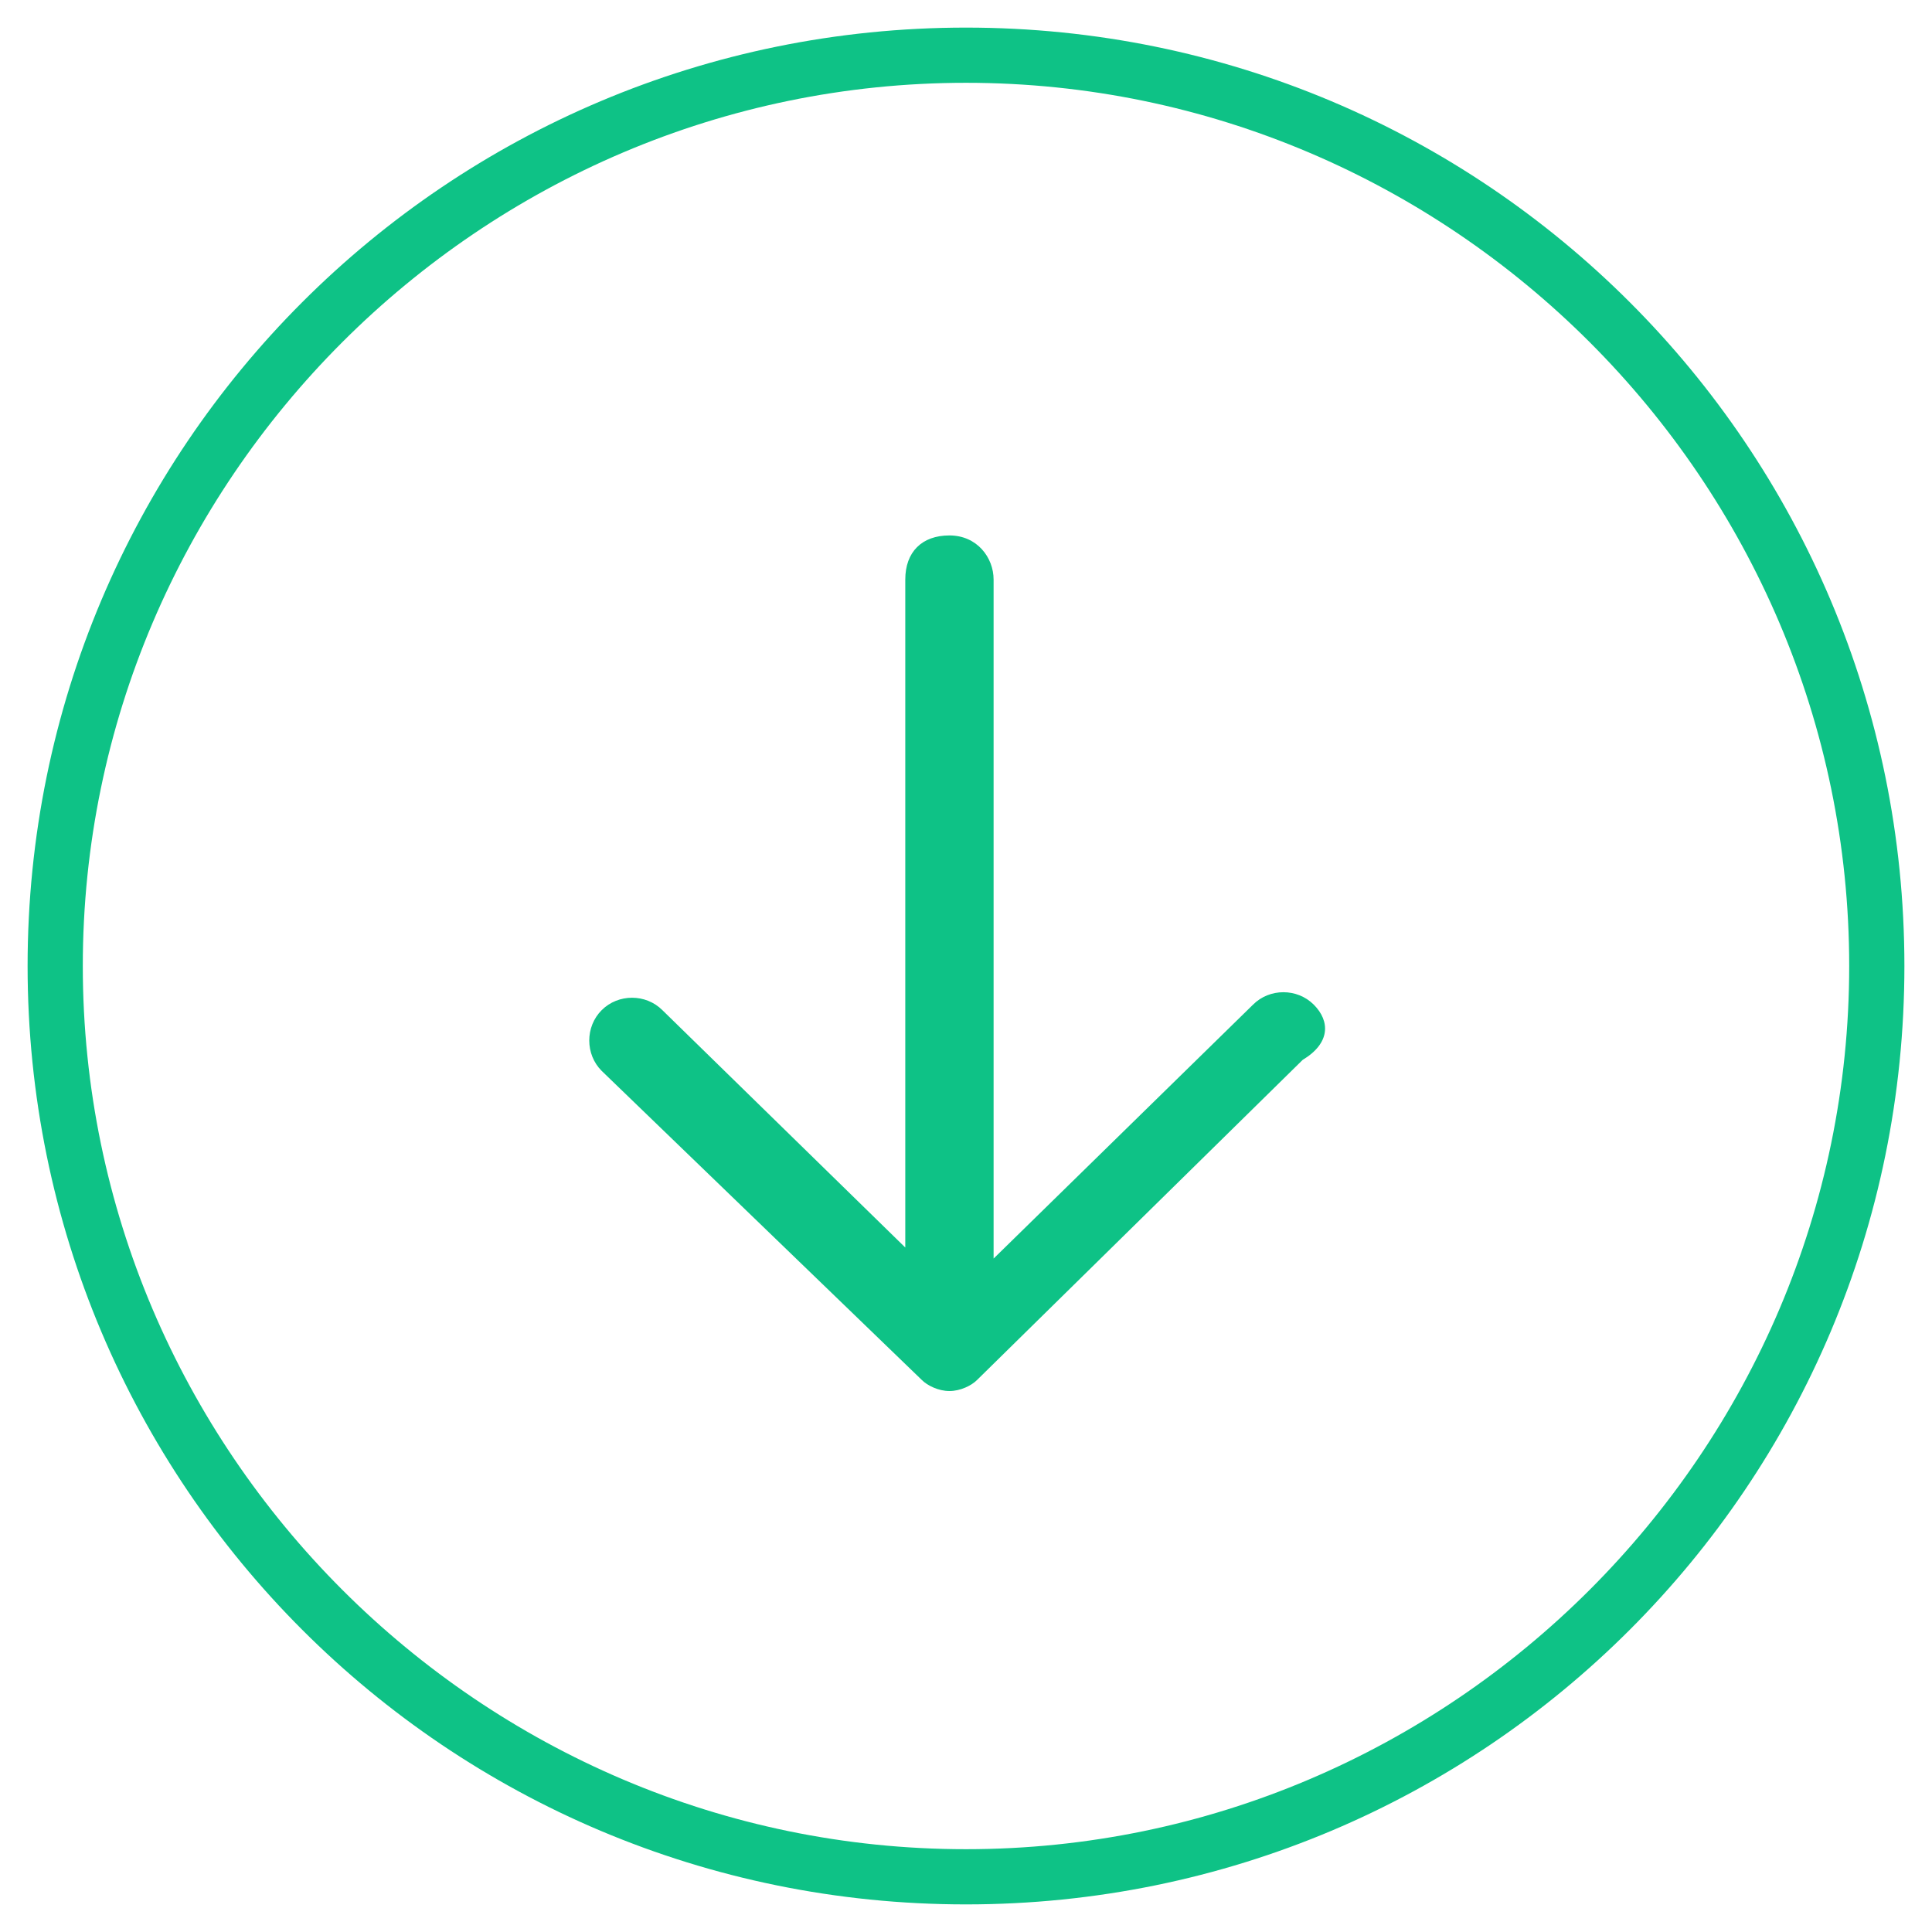
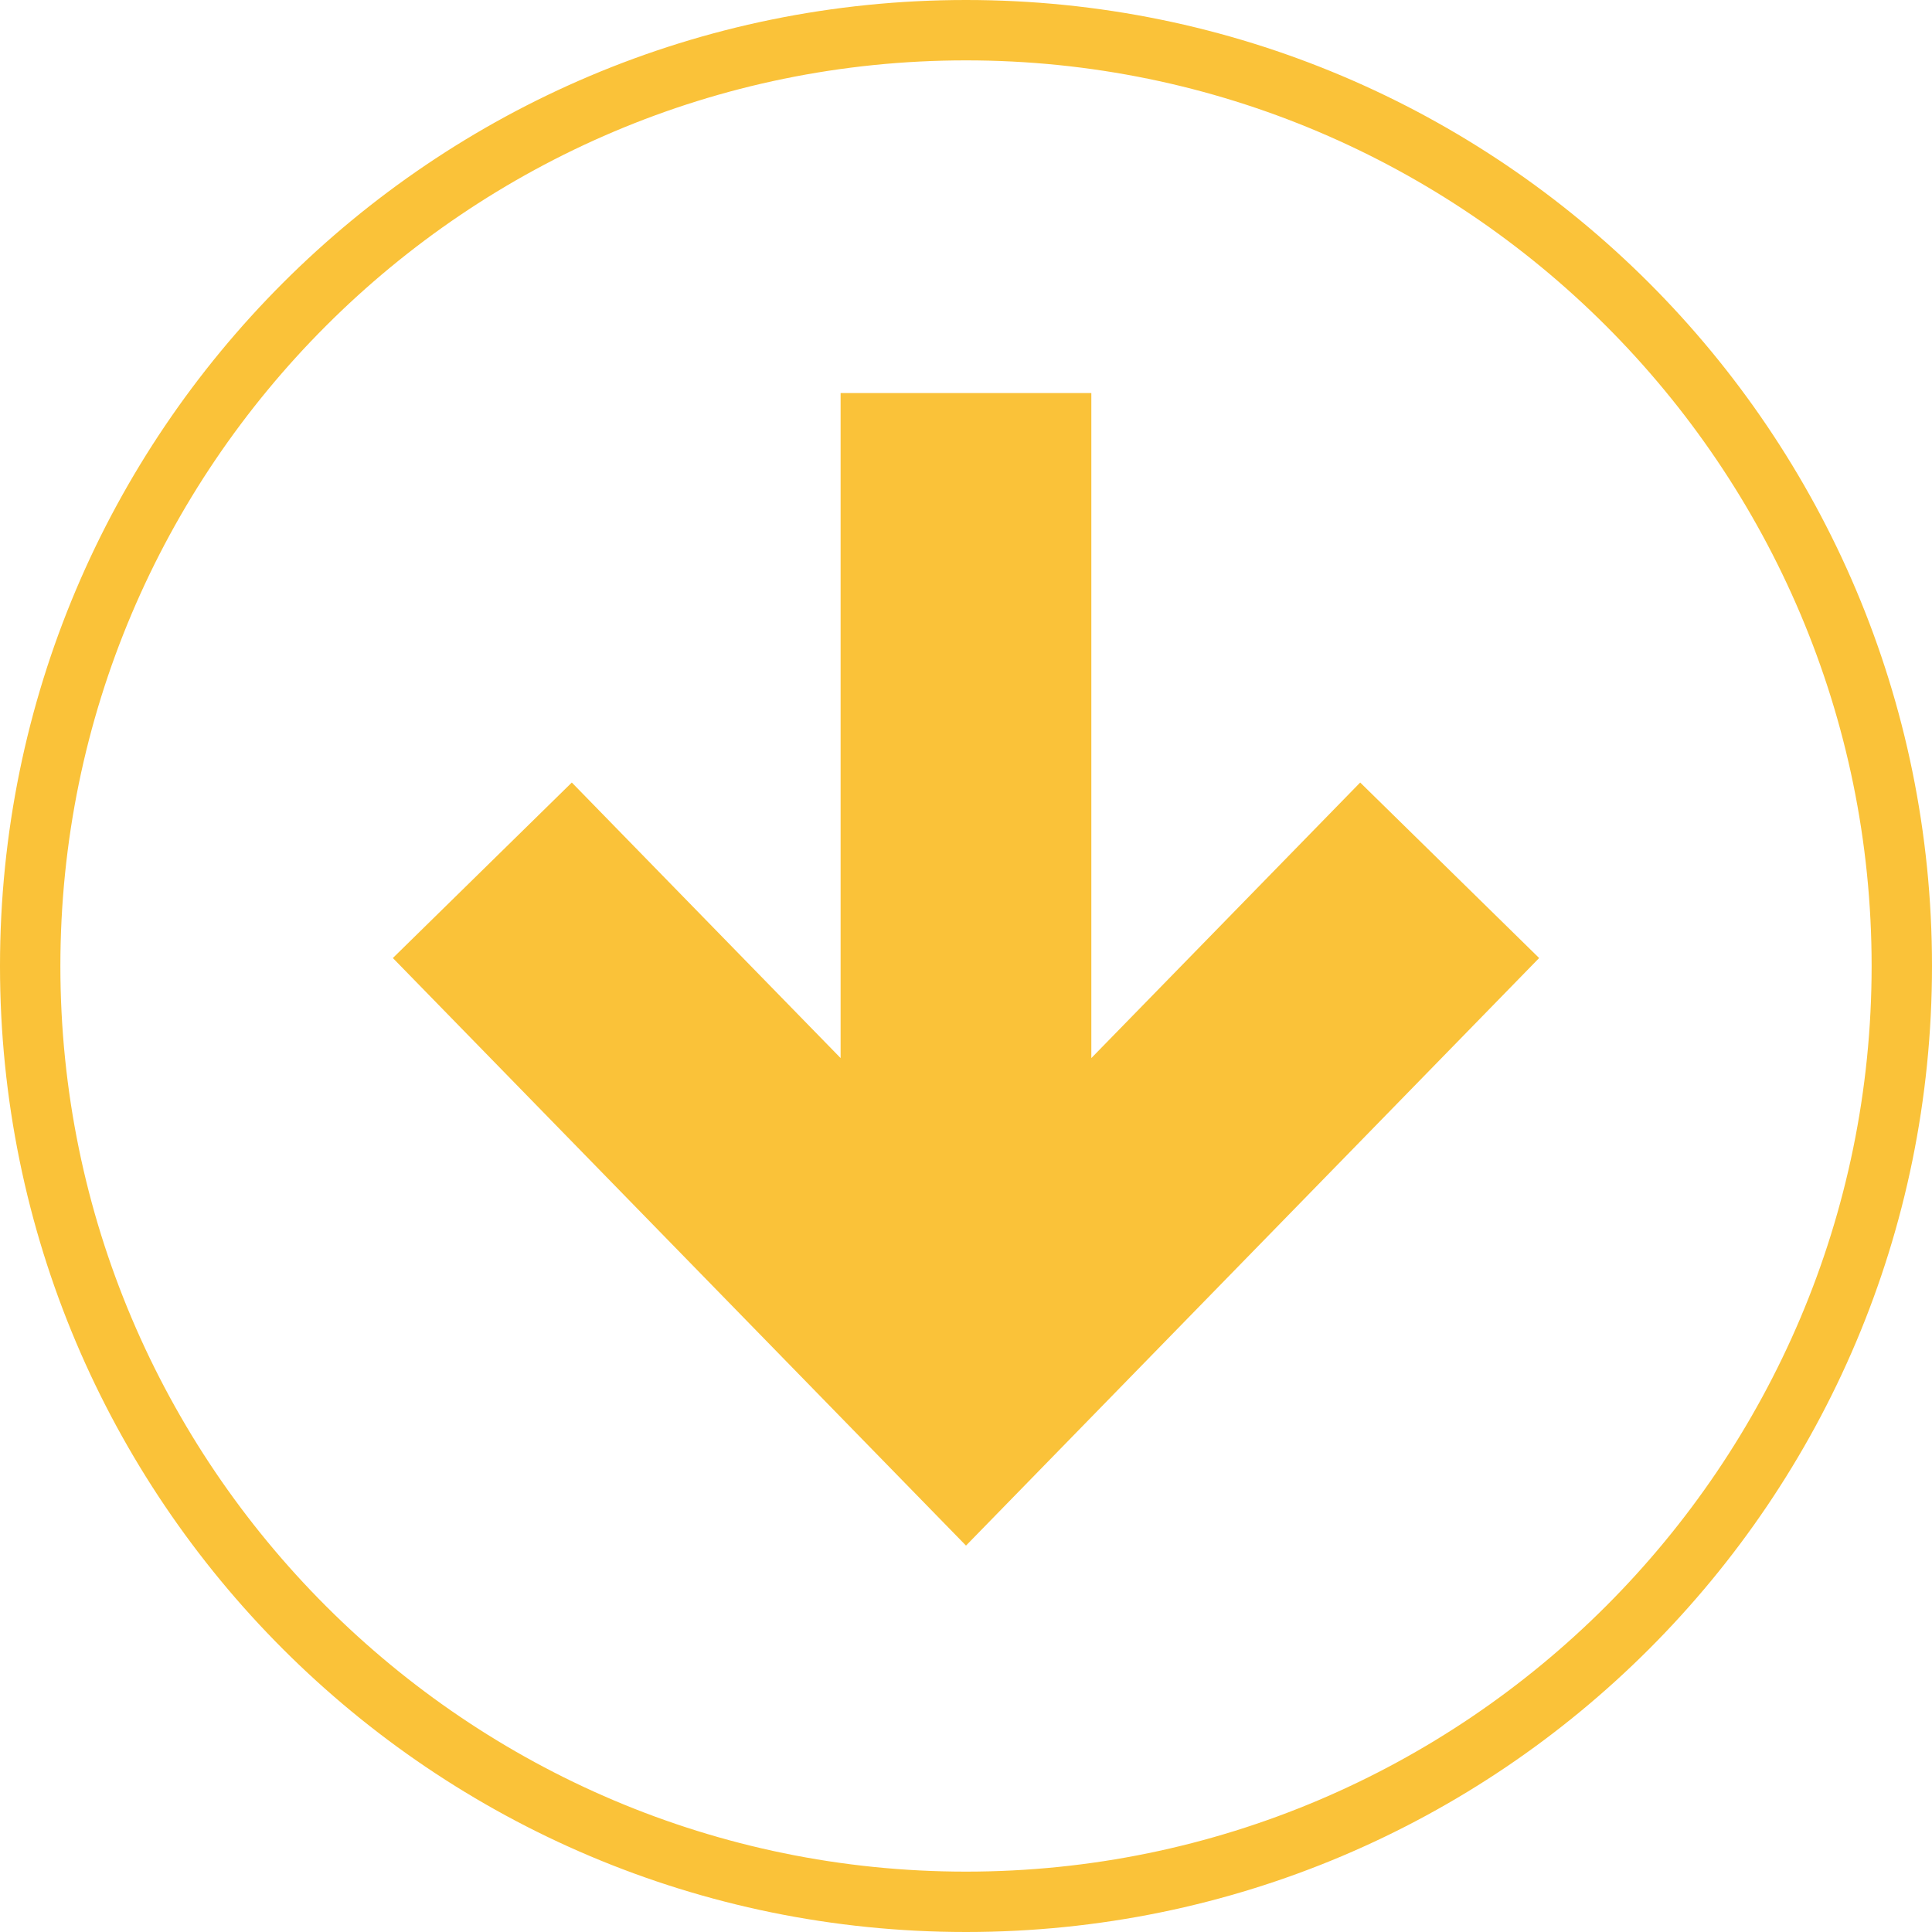
- <svg xmlns="http://www.w3.org/2000/svg" version="1.1" x="0px" y="0px" viewBox="0 0 35 35" style="enable-background:new 0 0 35 35;" xml:space="preserve">
-   <style type="text/css">
- 	.st0{fill:#0EC286;}
- </style>
-   <g>
-     <path class="st0" d="M17.5,34.5c-9.4,0-17-7.6-17-17s7.6-17,17-17s17,7.6,17,17S26.9,34.5,17.5,34.5z M17.5,1.5   c-8.8,0-16,7.2-16,16s7.2,16,16,16s16-7.2,16-16S26.3,1.5,17.5,1.5z" />
-   </g>
-   <path class="st0" d="M23.8,18.2c-0.3-0.3-0.8-0.3-1.1,0l-4.7,4.6V10.5c0-0.4-0.3-0.8-0.8-0.8s-0.8,0.3-0.8,0.8v12.1l-4.4-4.3  c-0.3-0.3-0.8-0.3-1.1,0c-0.3,0.3-0.3,0.8,0,1.1l5.8,5.6c0.1,0.1,0.3,0.2,0.5,0.2c0.2,0,0.4-0.1,0.5-0.2l5.9-5.8  C24.1,18.9,24.1,18.5,23.8,18.2z" />
+ <svg xmlns="http://www.w3.org/2000/svg" width="512" height="512" viewBox="0 0 512 512" fill="none">
+   <path d="M256 16C388.336 16 496 123.664 496 256C496 388.336 388.336 496 256 496C123.664 496 16 388.336 16 256C16 123.664 123.664 16 256 16ZM256 0C114.608 0 0 114.608 0 256C0 397.376 114.608 512 256 512C397.392 512 512 397.376 512 256C512 114.608 397.392 0 256 0Z" fill="#FAC239" />
+   <path d="M360.464 207.376L289.216 280.4L289.216 104.16L222.768 104.16L222.768 280.4L151.536 207.376L104.112 253.888L256 409.6L407.888 253.888L360.464 207.376Z" fill="#FAC239" />
</svg>
